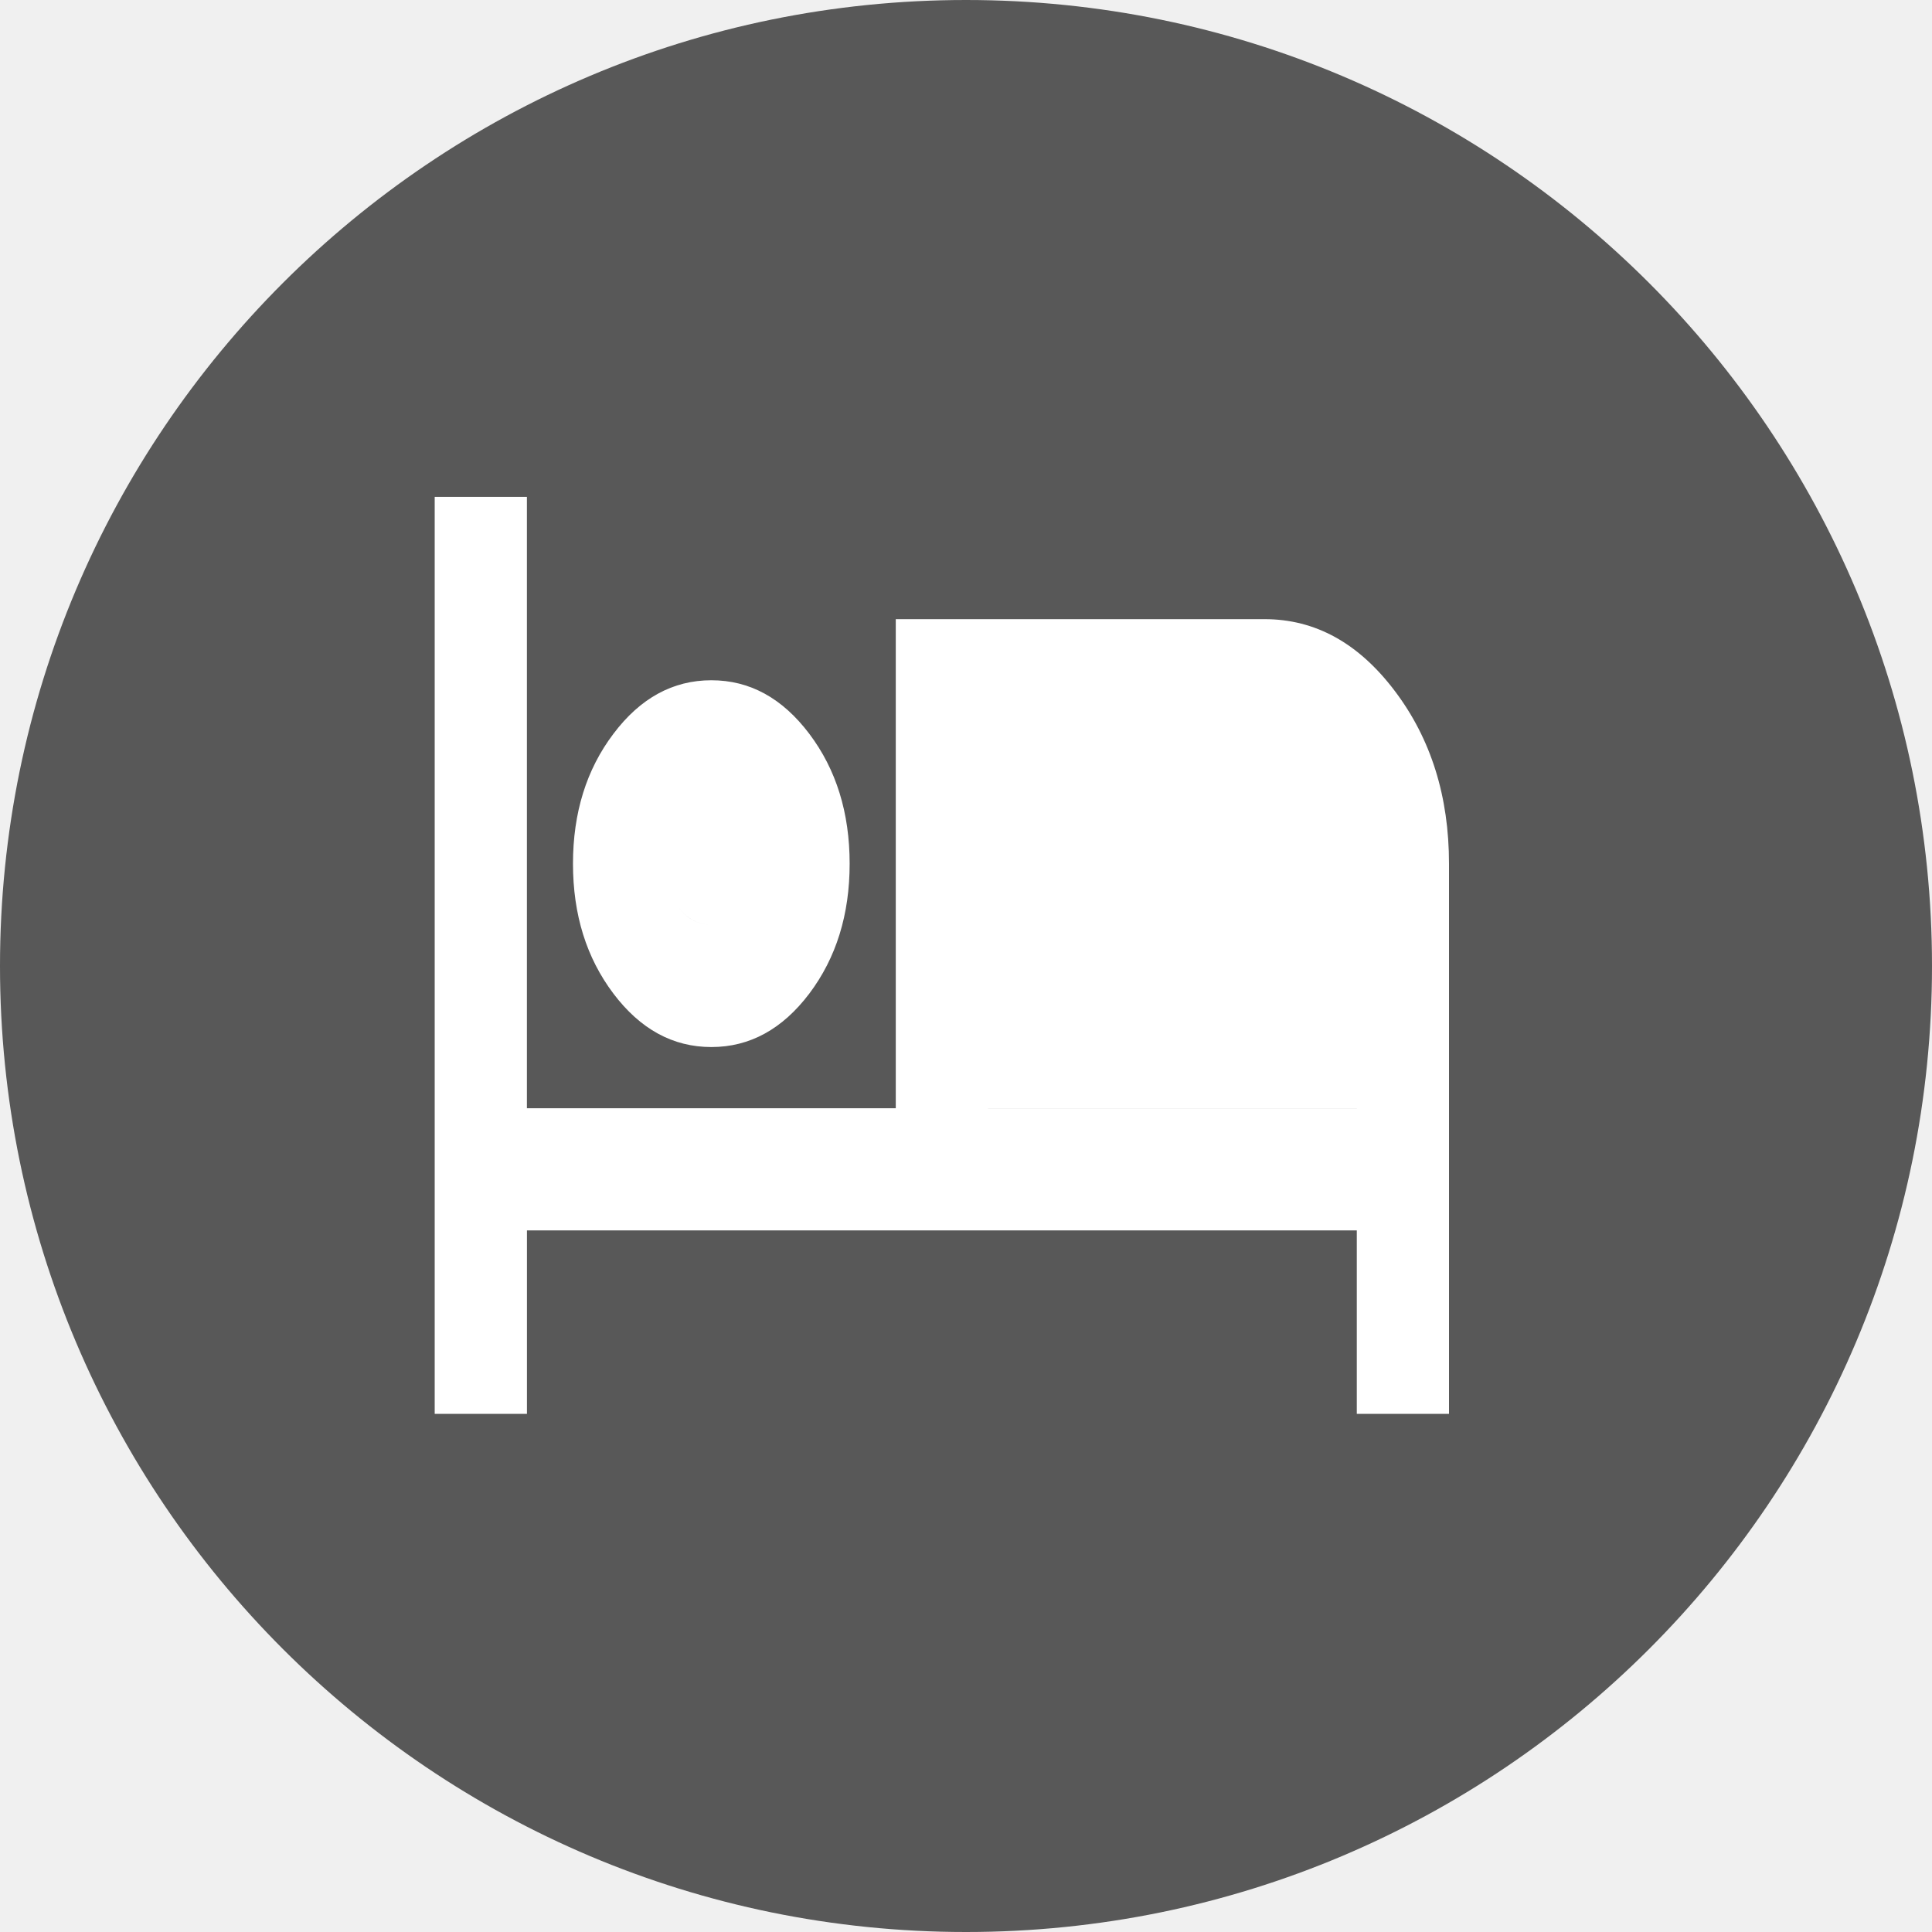
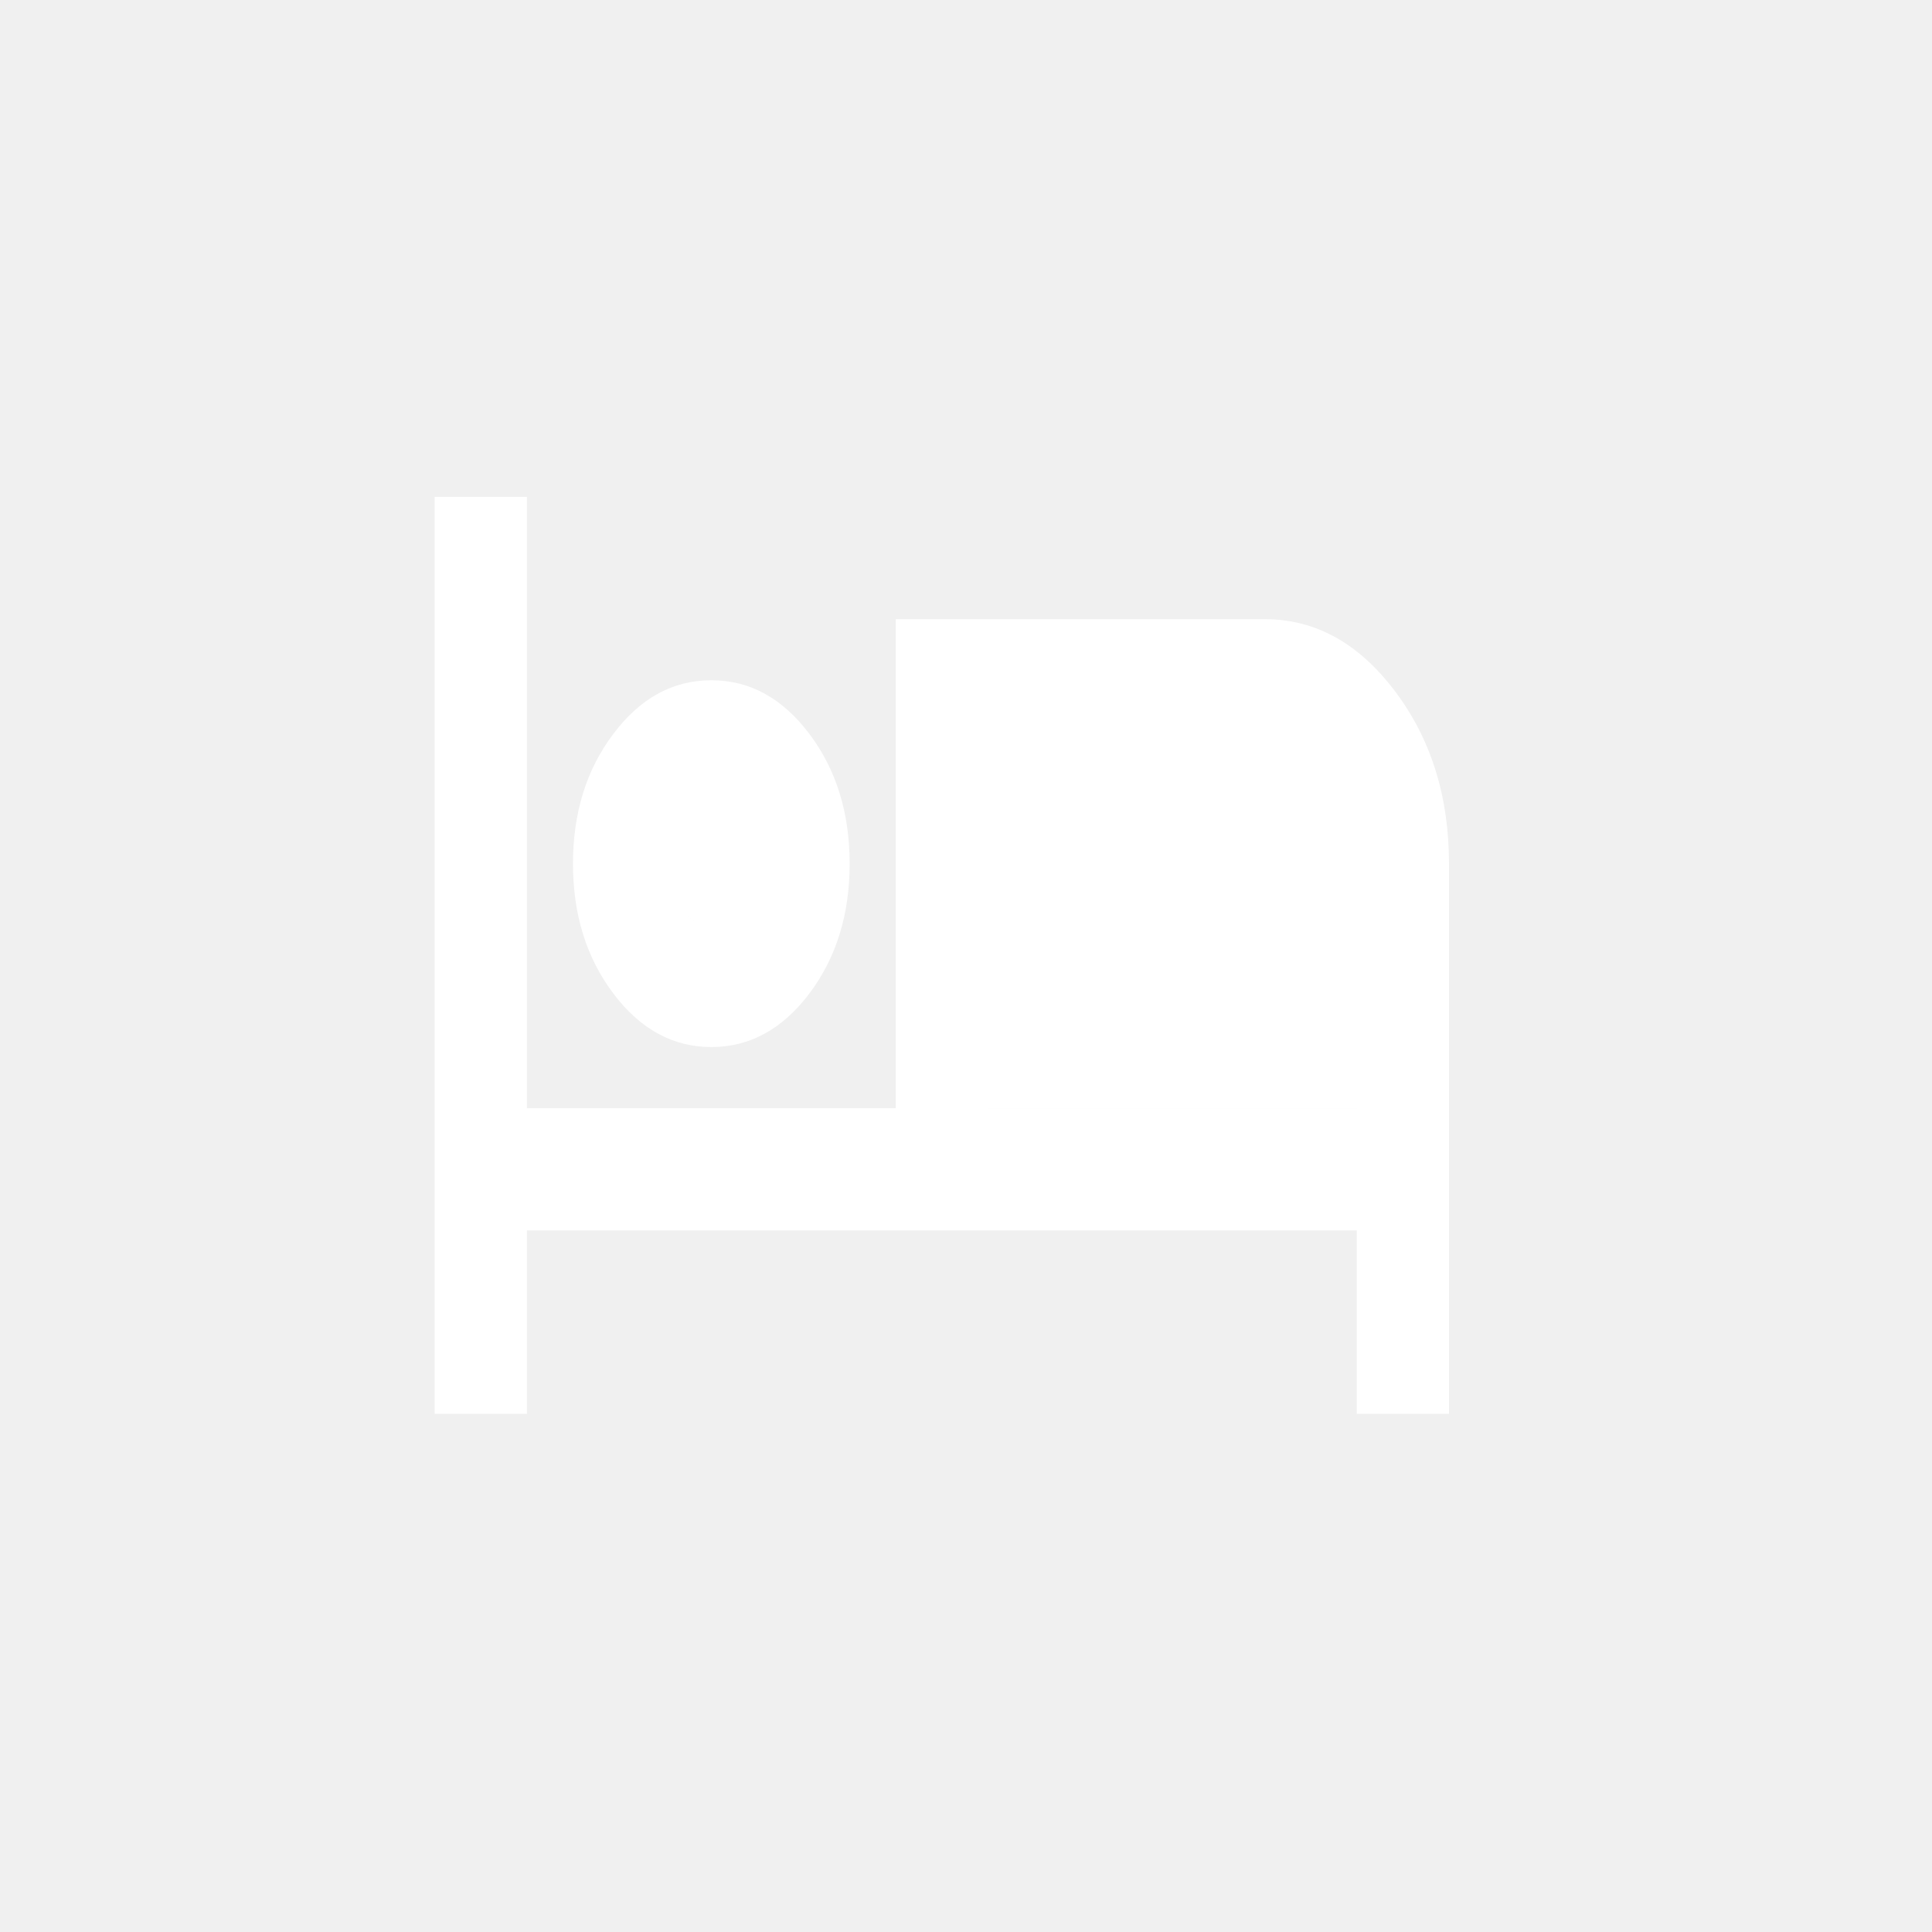
<svg xmlns="http://www.w3.org/2000/svg" width="40" height="40" viewBox="0 0 40 40" fill="none" version="1.1">
-   <circle cx="20" cy="20" r="20" fill="#585858" />
  <g>
    <g stroke="null" id="surface1">
      <path stroke="null" id="svg_1" fill="white" d="m9,29.273l0,-18.986l1.909,0l0,12.658l7.637,0l0,-10.126l7.635,0c1.05,0 1.948,0.495 2.697,1.487c0.749,0.99 1.122,2.184 1.122,3.576l0,11.391l-1.909,0l0,-3.799l-17.181,0l0,3.799l-1.909,0zm5.728,-7.595c-0.796,0 -1.472,-0.37 -2.028,-1.107c-0.558,-0.74 -0.837,-1.634 -0.837,-2.689c0,-1.055 0.279,-1.952 0.837,-2.689c0.556,-0.74 1.233,-1.109 2.028,-1.109c0.796,0 1.47,0.37 2.028,1.109c0.556,0.737 0.835,1.634 0.835,2.689c0,1.055 -0.279,1.95 -0.835,2.689c-0.558,0.737 -1.233,1.107 -2.028,1.107zm5.726,1.267l7.637,0l0,-5.063c0,-0.696 -0.187,-1.292 -0.56,-1.789c-0.375,-0.495 -0.824,-0.742 -1.349,-0.742l-5.728,0l0,7.595zm-5.726,-3.799c0.271,0 0.496,-0.12 0.679,-0.364c0.185,-0.242 0.275,-0.541 0.275,-0.9c0,-0.359 -0.09,-0.661 -0.275,-0.903c-0.183,-0.242 -0.408,-0.364 -0.679,-0.364c-0.271,0 -0.498,0.122 -0.681,0.364c-0.183,0.242 -0.275,0.544 -0.275,0.903c0,0.359 0.092,0.658 0.275,0.9c0.183,0.245 0.41,0.364 0.681,0.364zm0,0c-0.271,0 -0.498,-0.12 -0.681,-0.364c-0.183,-0.242 -0.275,-0.541 -0.275,-0.9c0,-0.359 0.092,-0.661 0.275,-0.903c0.183,-0.242 0.41,-0.364 0.681,-0.364c0.271,0 0.496,0.122 0.679,0.364c0.185,0.242 0.275,0.544 0.275,0.903c0,0.359 -0.09,0.658 -0.275,0.9c-0.183,0.245 -0.408,0.364 -0.679,0.364zm5.726,-3.796l5.728,0c0.525,0 0.974,0.247 1.349,0.742c0.373,0.498 0.56,1.093 0.56,1.789l0,5.063l-7.637,0l0,-7.595zm0,0" />
    </g>
  </g>
</svg>
